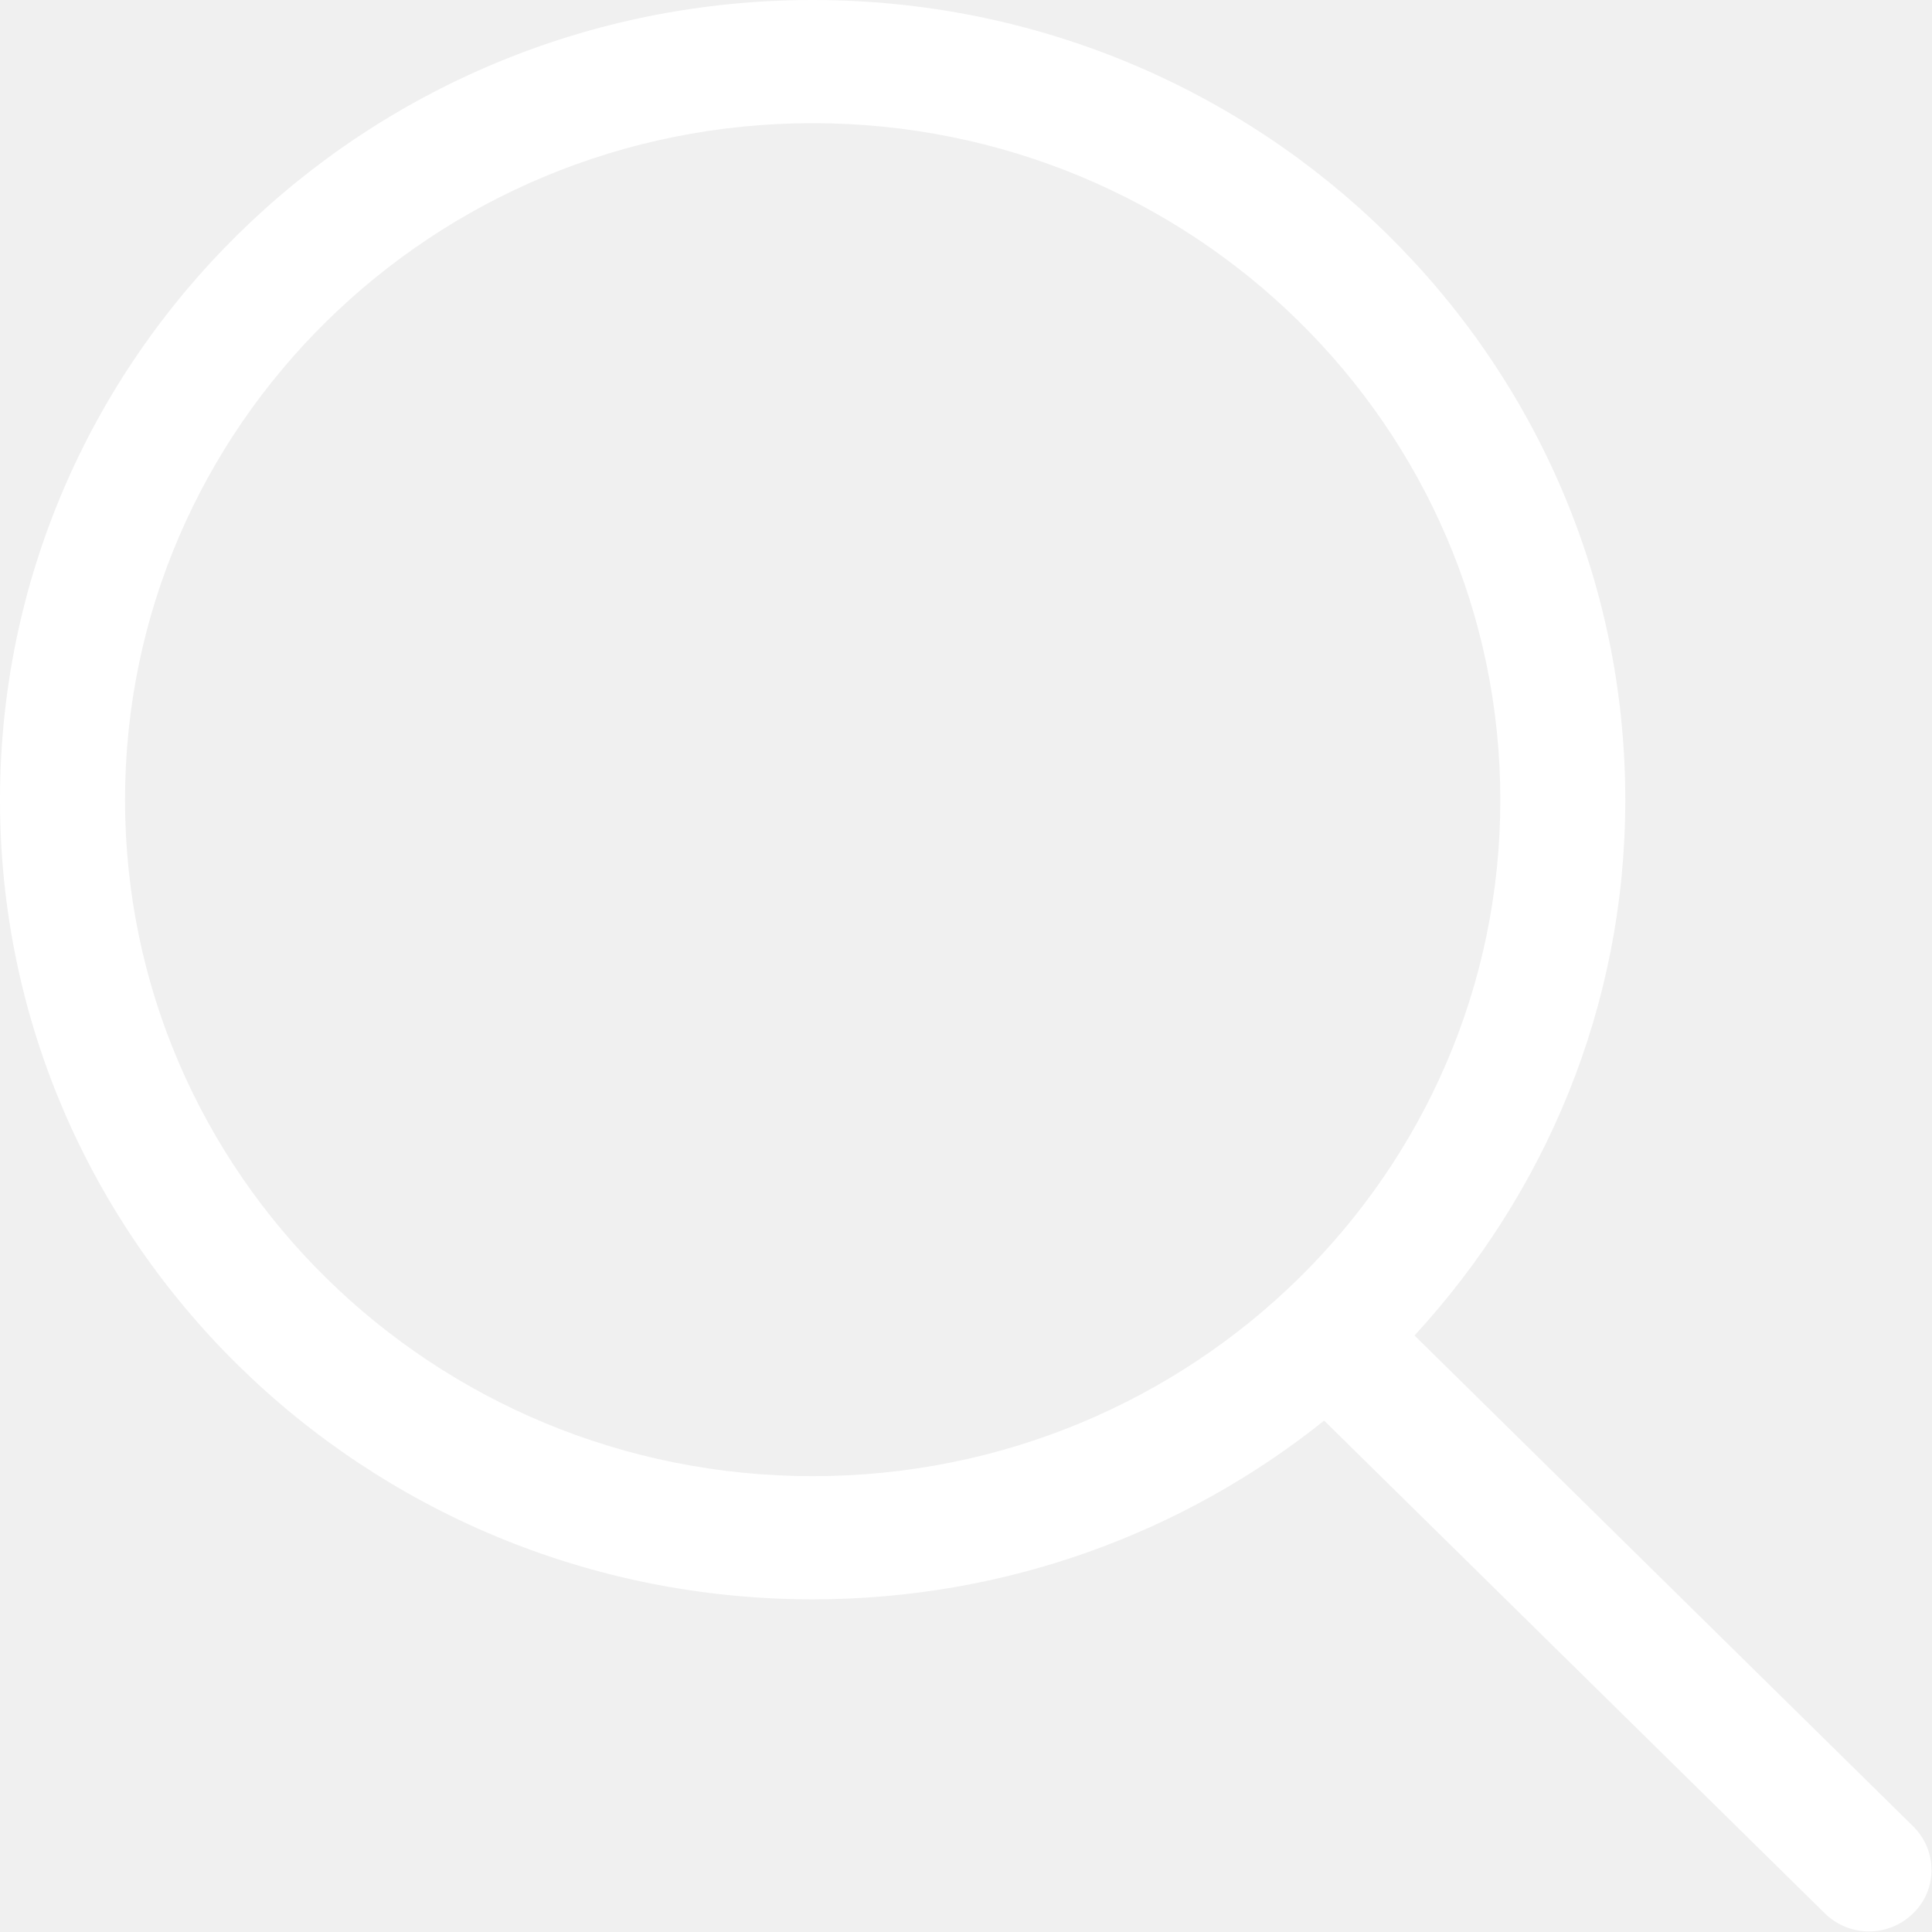
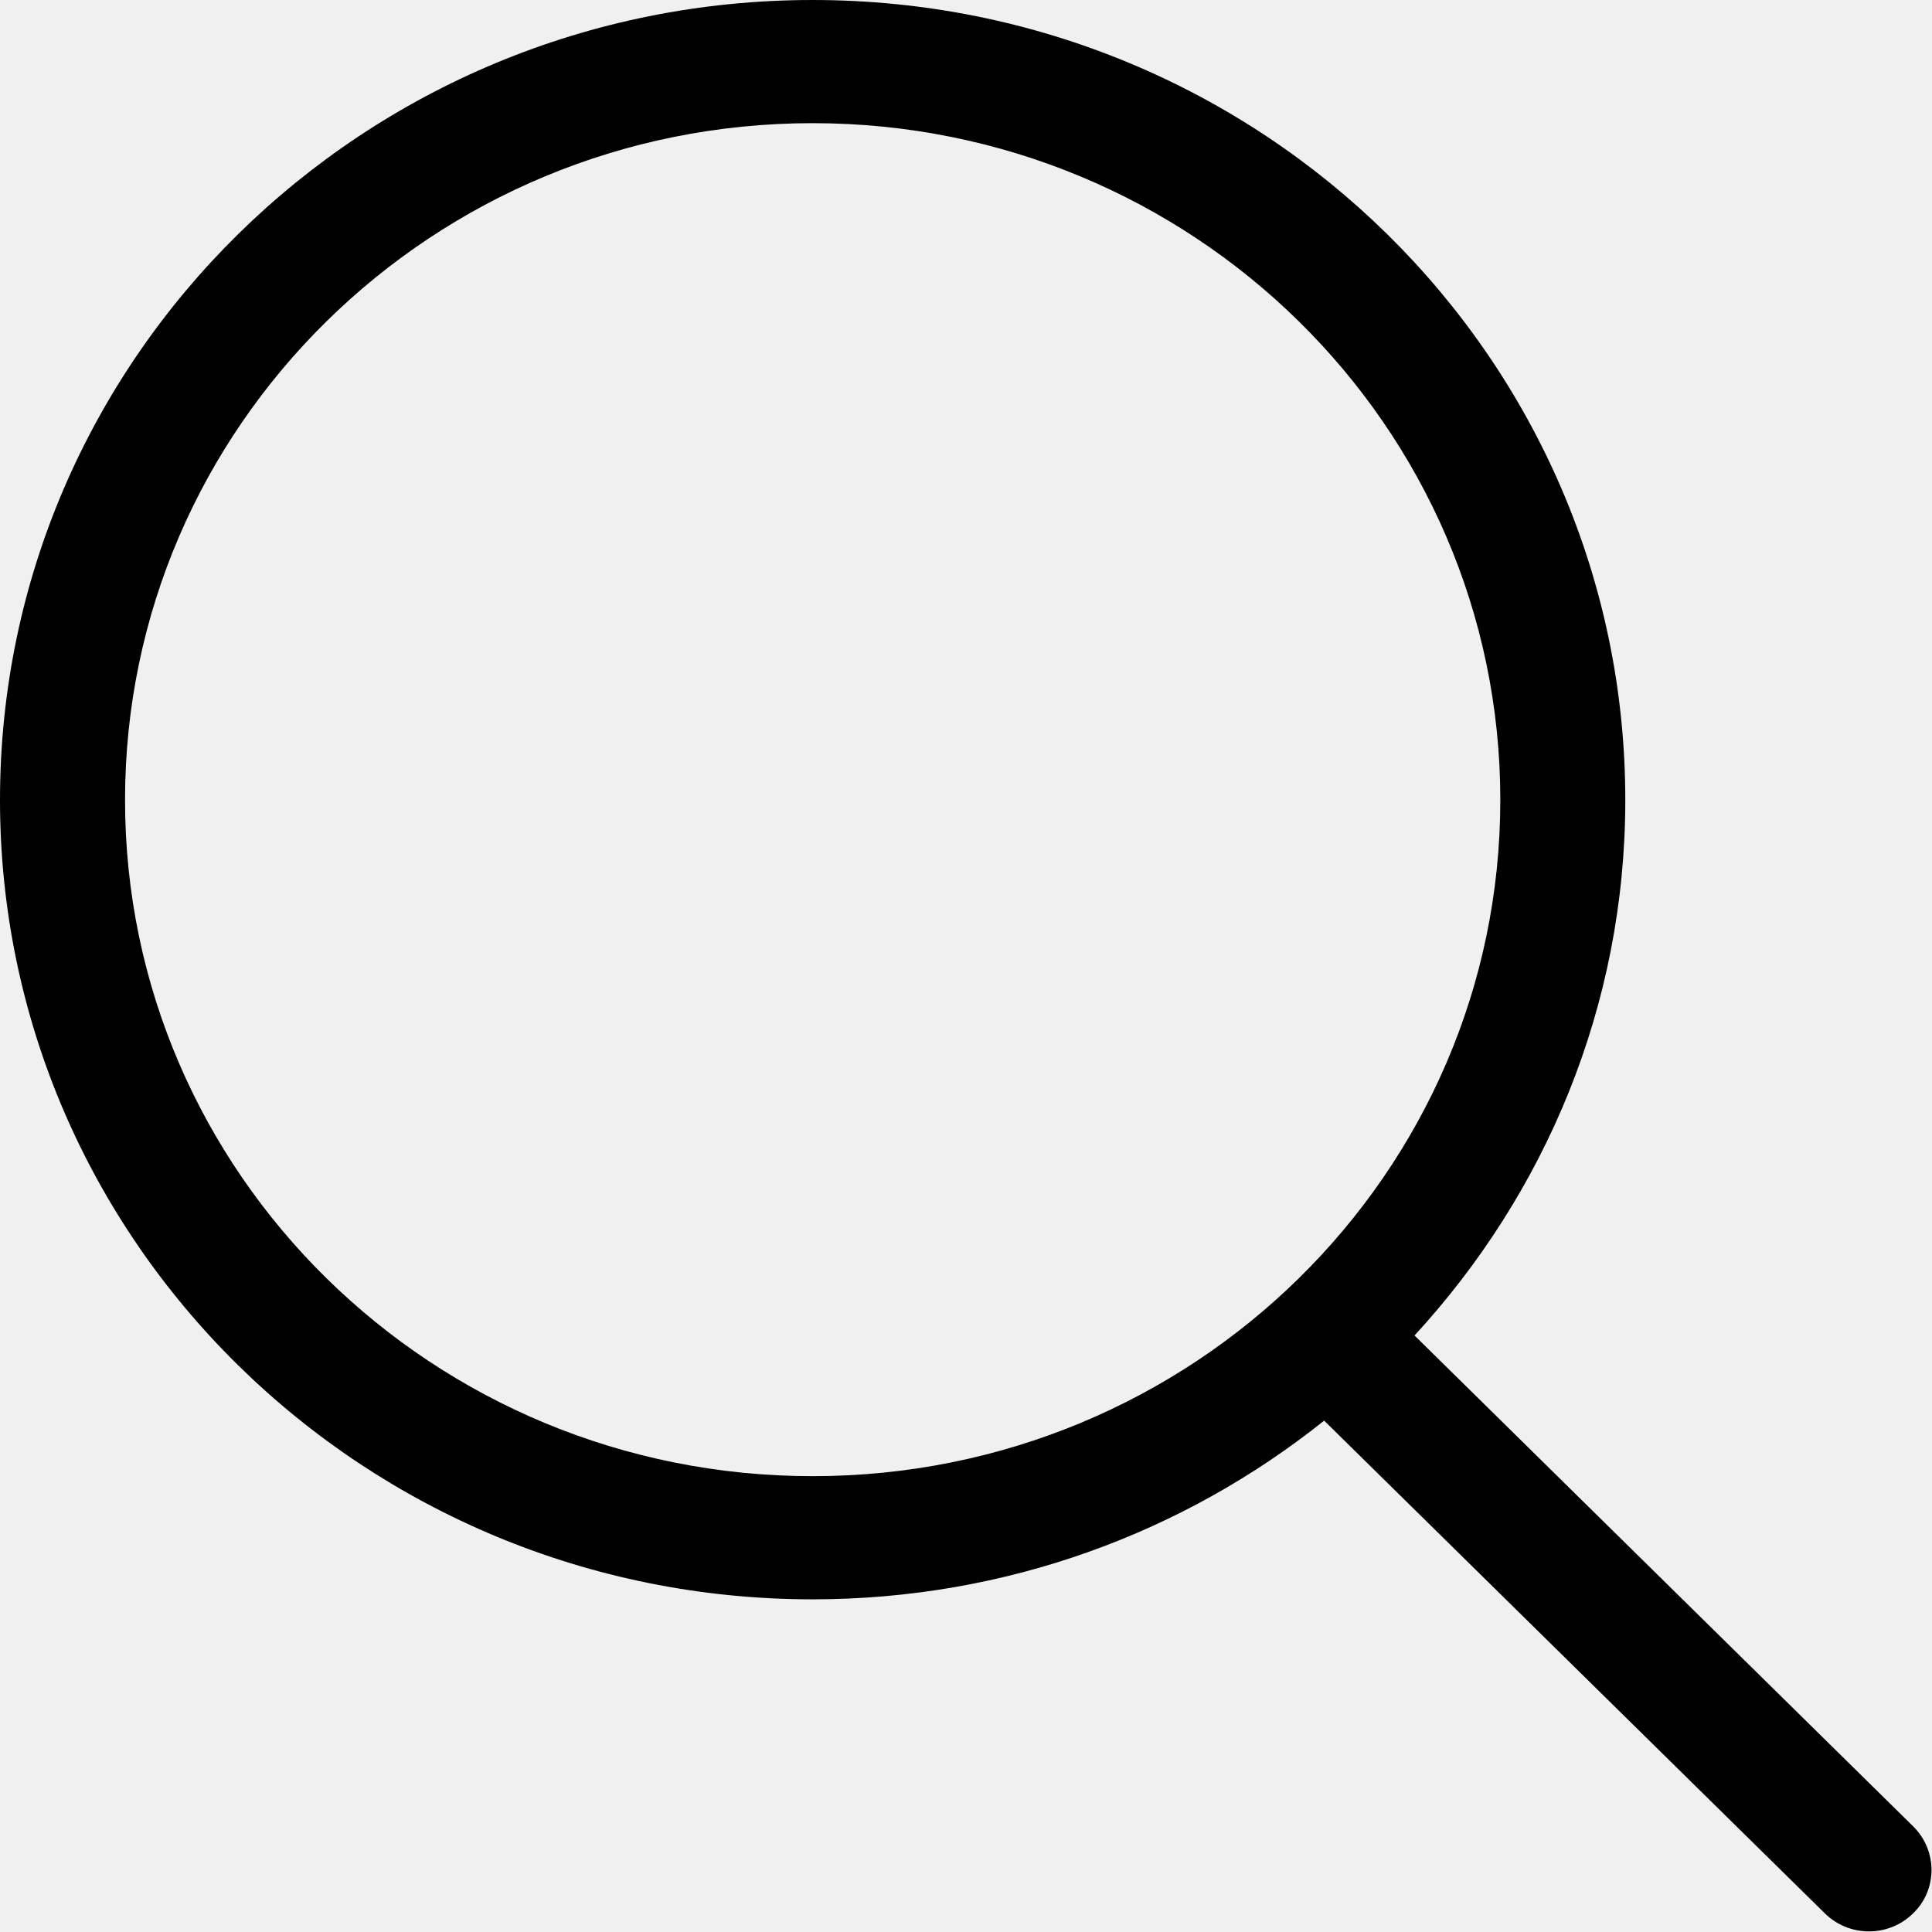
<svg xmlns="http://www.w3.org/2000/svg" width="800px" height="800px" viewBox="0 0 32 32" version="1.1">
  <defs>

</defs>
  <g id="Page-1" stroke="none" stroke-width="1" fill="none" fill-rule="evenodd">
-     <g id="Icon-Set" transform="translate(-256, -1139)" fill="#ffffff">
+     <g id="Icon-Set" transform="translate(-256, -1139)" fill="#000000">
      <path d="M269.46,1163.45 C263.17,1163.45 258.071,1158.44 258.071,1152.25 C258.071,1146.06 263.17,1141.04 269.46,1141.04 C275.75,1141.04 280.85,1146.06 280.85,1152.25 C280.85,1158.44 275.75,1163.45 269.46,1163.45 L269.46,1163.45 Z M287.688,1169.25 L279.429,1161.12 C281.591,1158.77 282.92,1155.67 282.92,1152.25 C282.92,1144.93 276.894,1139 269.46,1139 C262.026,1139 256,1144.93 256,1152.25 C256,1159.56 262.026,1165.49 269.46,1165.49 C272.672,1165.49 275.618,1164.38 277.932,1162.53 L286.224,1170.69 C286.629,1171.09 287.284,1171.09 287.688,1170.69 C288.093,1170.3 288.093,1169.65 287.688,1169.25 L287.688,1169.25 Z" id="search">

</path>
    </g>
  </g>
</svg>
